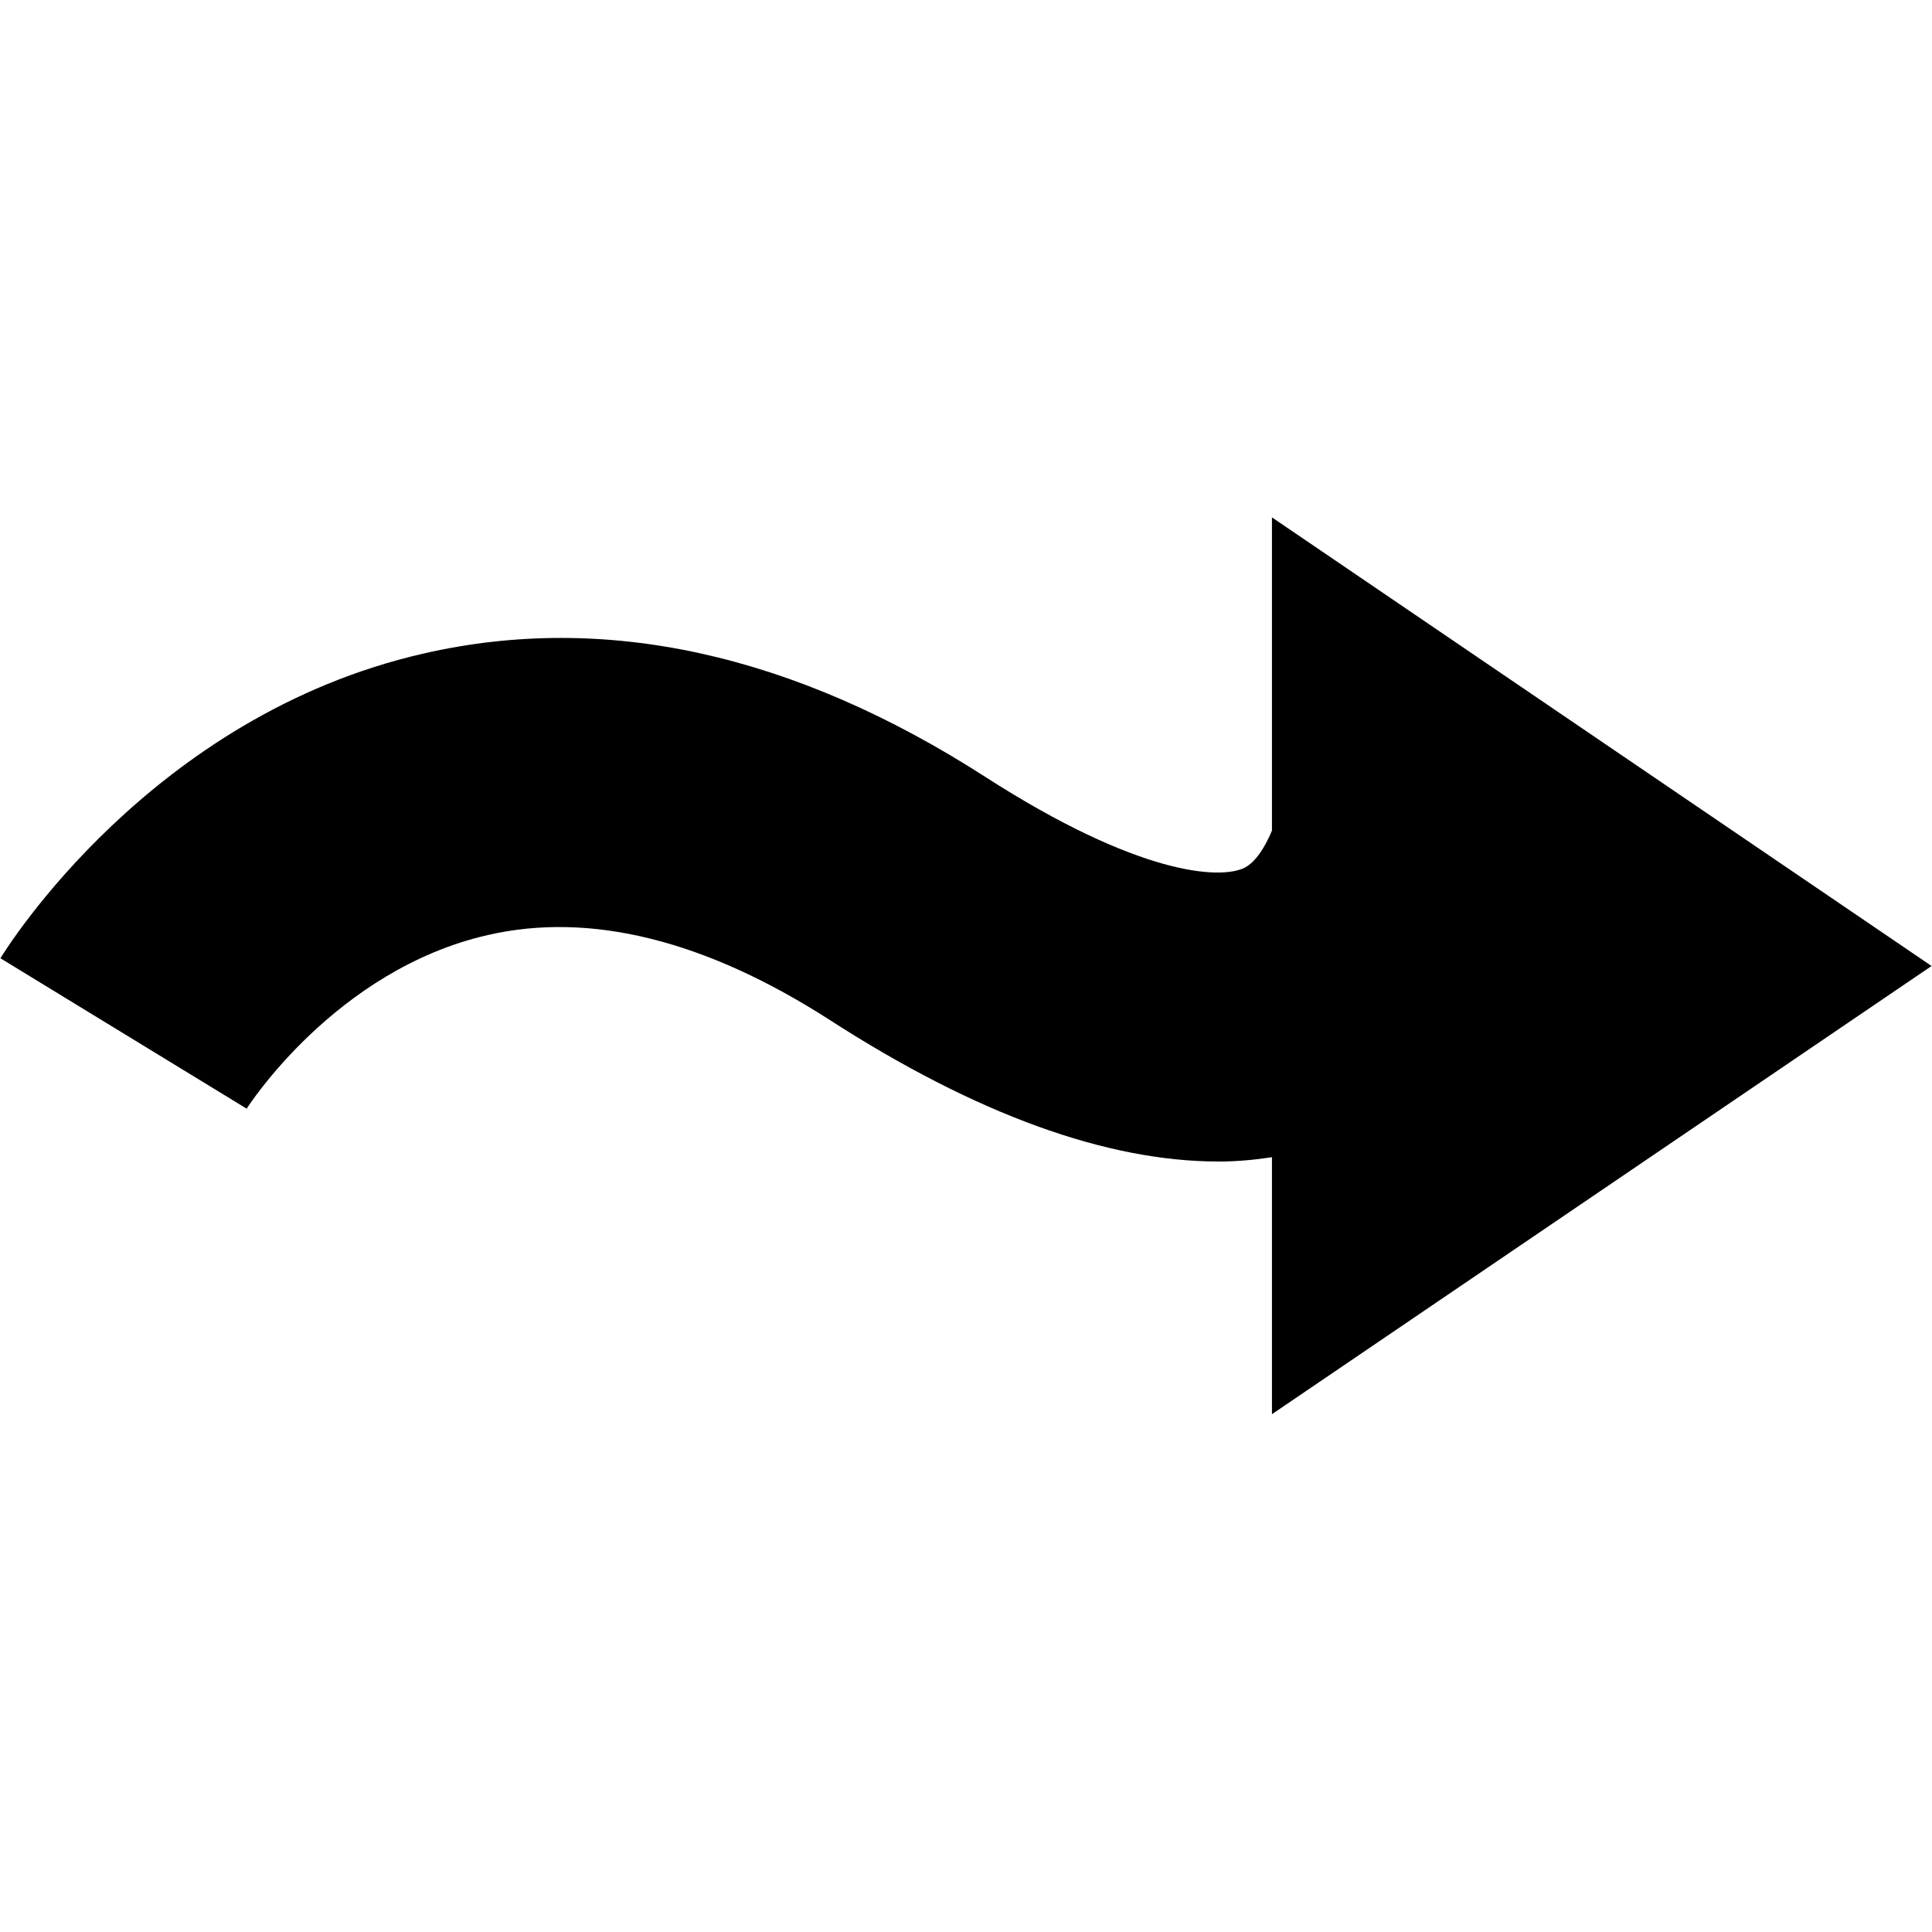
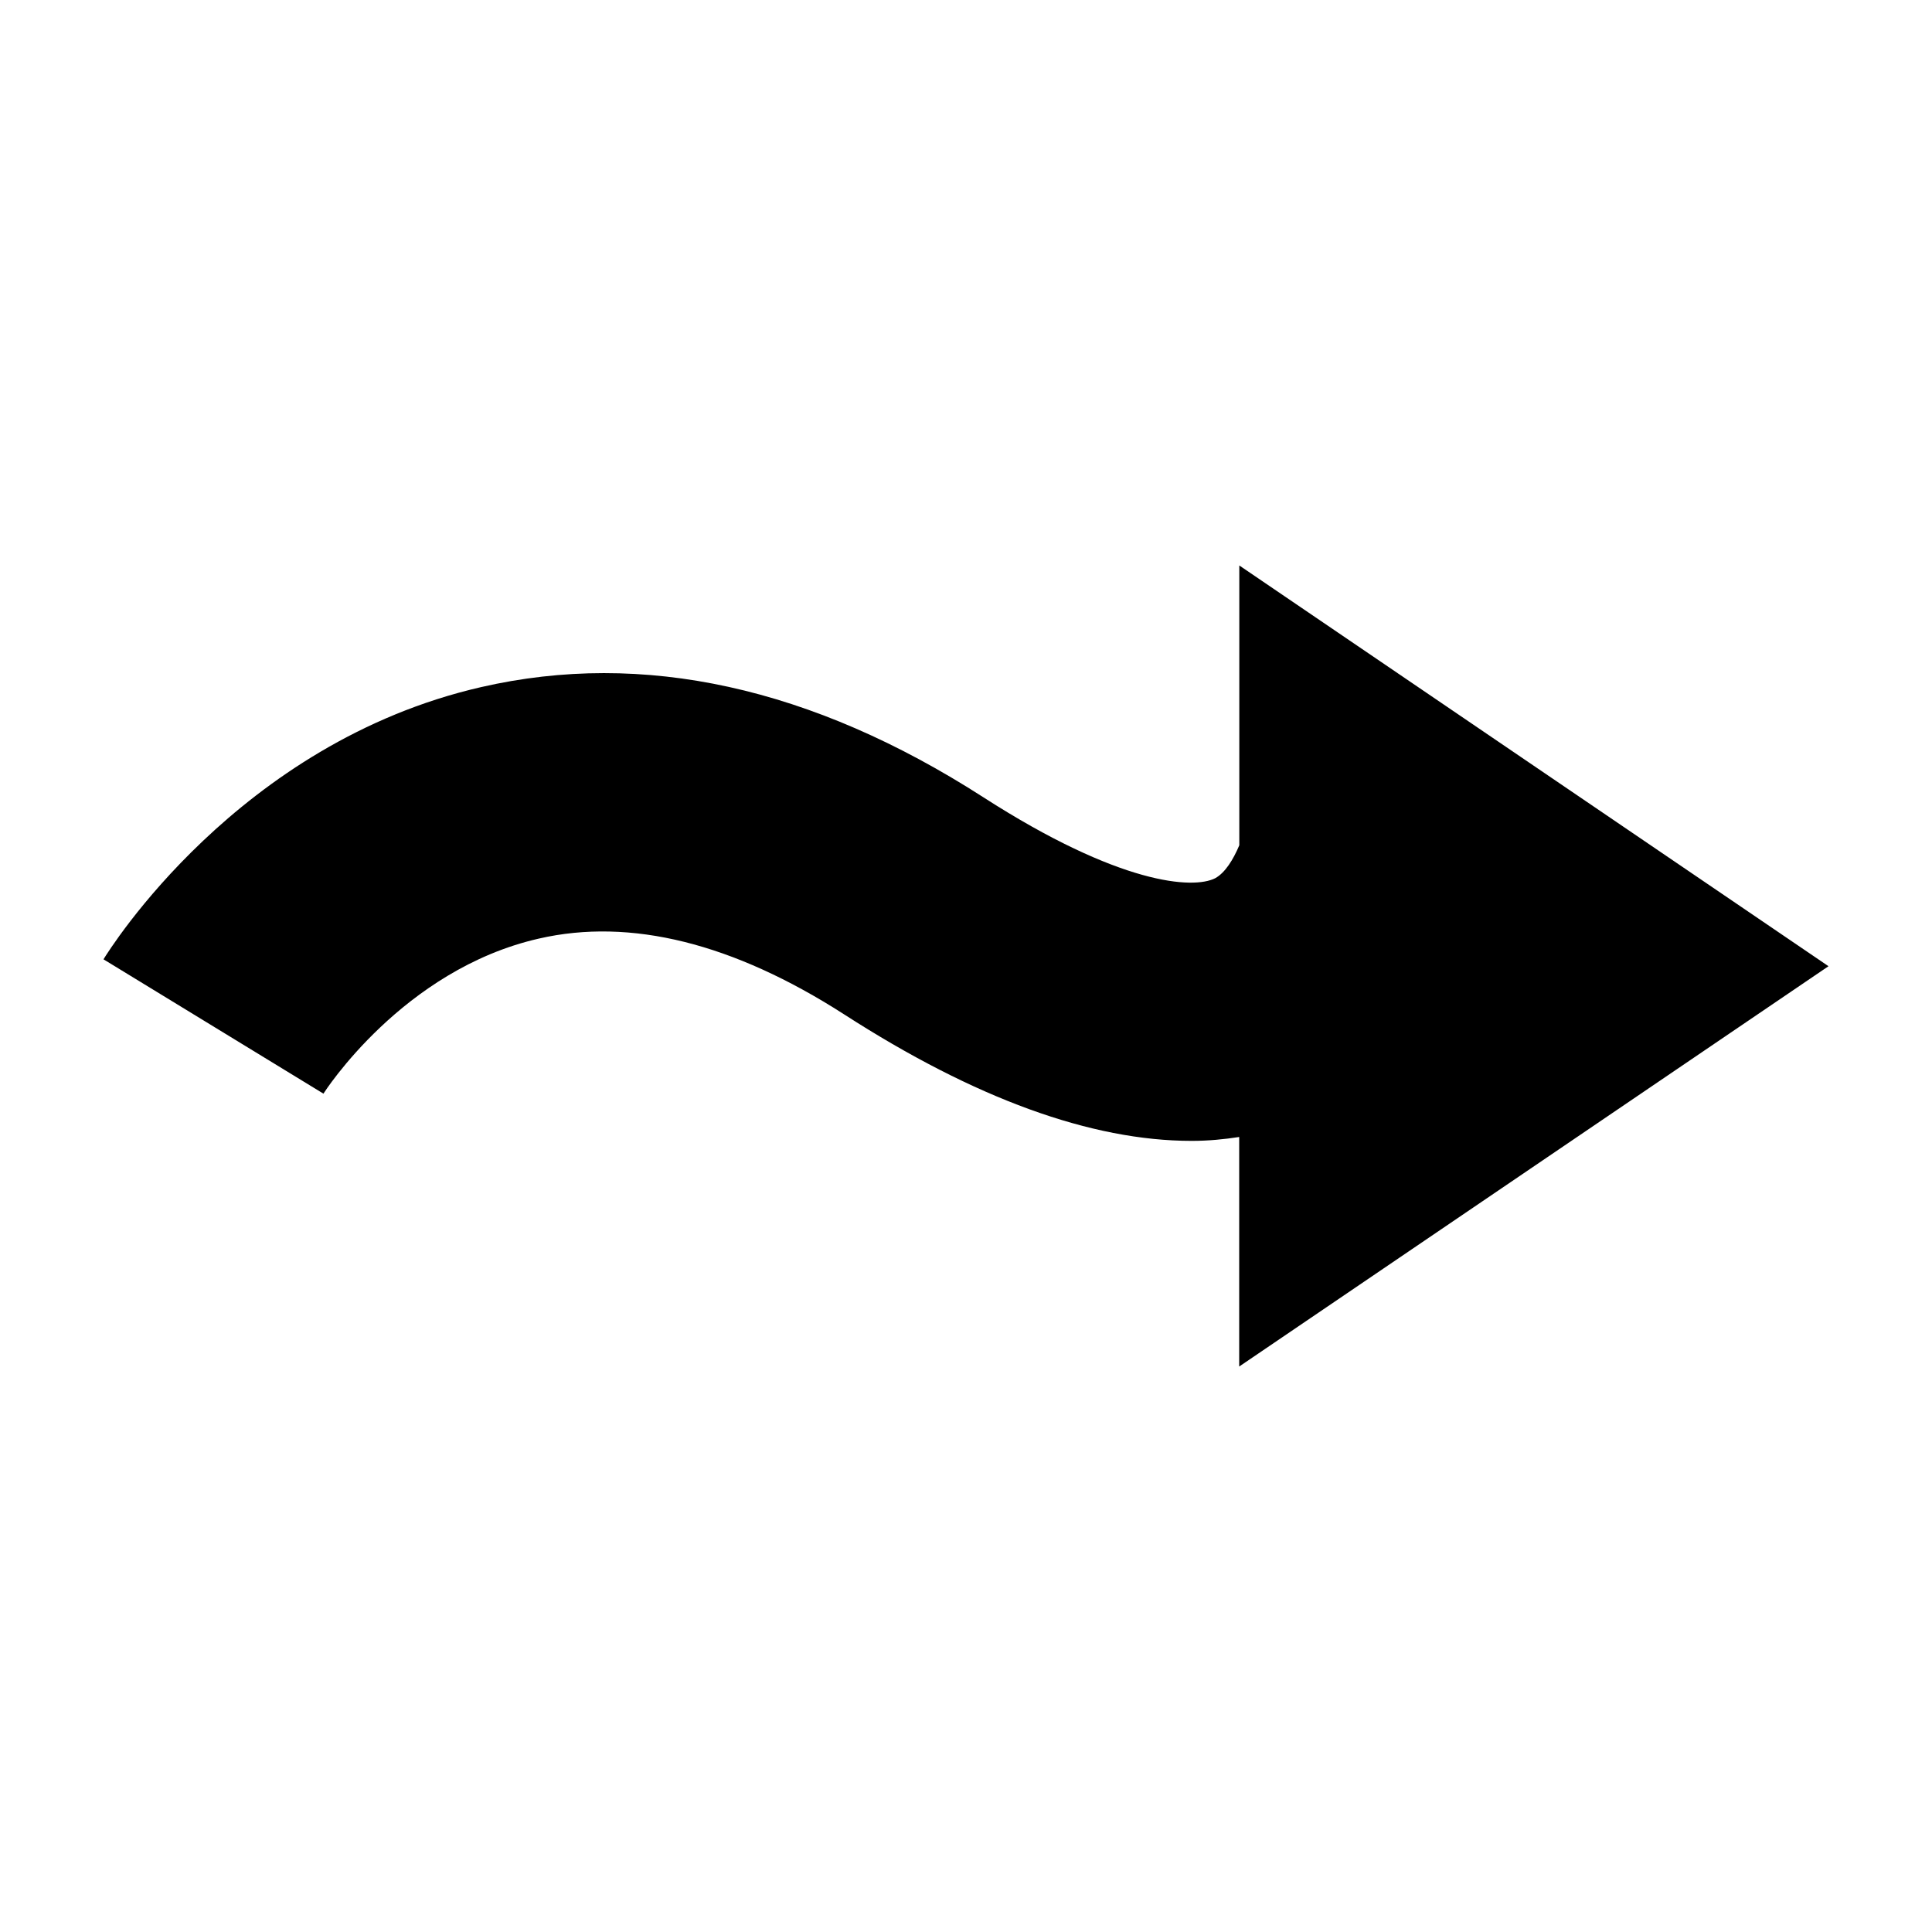
- <svg xmlns="http://www.w3.org/2000/svg" version="1.1" id="Layer_1" x="0px" y="0px" viewBox="0 0 449.6 449.5" style="enable-background:new 0 0 449.6 449.5;" xml:space="preserve">
-   <path d="M449.5,224.8L296,120.4v72.9c-1.6,3.8-3.7,7.2-6.3,8.6c-5.7,2.9-24.8,1.8-60.4-21.1c-44.6-28.7-88.6-38.4-130.8-28.7  c-63.4,14.5-97,68.6-98.4,70.9l57.3,35c0.2-0.3,20.6-32.3,56.1-40.4c23.9-5.5,50.7,1.2,79.5,19.7c34.1,22,64.5,33,90.6,33  c4.3,0,8.4-0.4,12.4-1v59.8L449.5,224.8z" />
+ <svg xmlns="http://www.w3.org/2000/svg" version="1.1" id="Layer_1" x="0px" y="0px" viewBox="0 0 1792 1792" style="enable-background:new 0 0 1792 1792;" xml:space="preserve">
+   <path d="M1696,896.2l-546.5-371.7V784c-5.7,13.5-13.2,25.6-22.4,30.6c-20.3,10.3-88.3,6.4-215-75.1  C753.2,637.3,596.6,602.8,446.3,637.3C220.6,689,101,881.6,96,889.8l204,124.6c0.7-1.1,73.3-115,199.7-143.8  c85.1-19.6,180.5,4.3,283,70.1c121.4,78.3,229.6,117.5,322.6,117.5c15.3,0,29.9-1.4,44.1-3.6v212.9L1696,896.2z" />
</svg>
